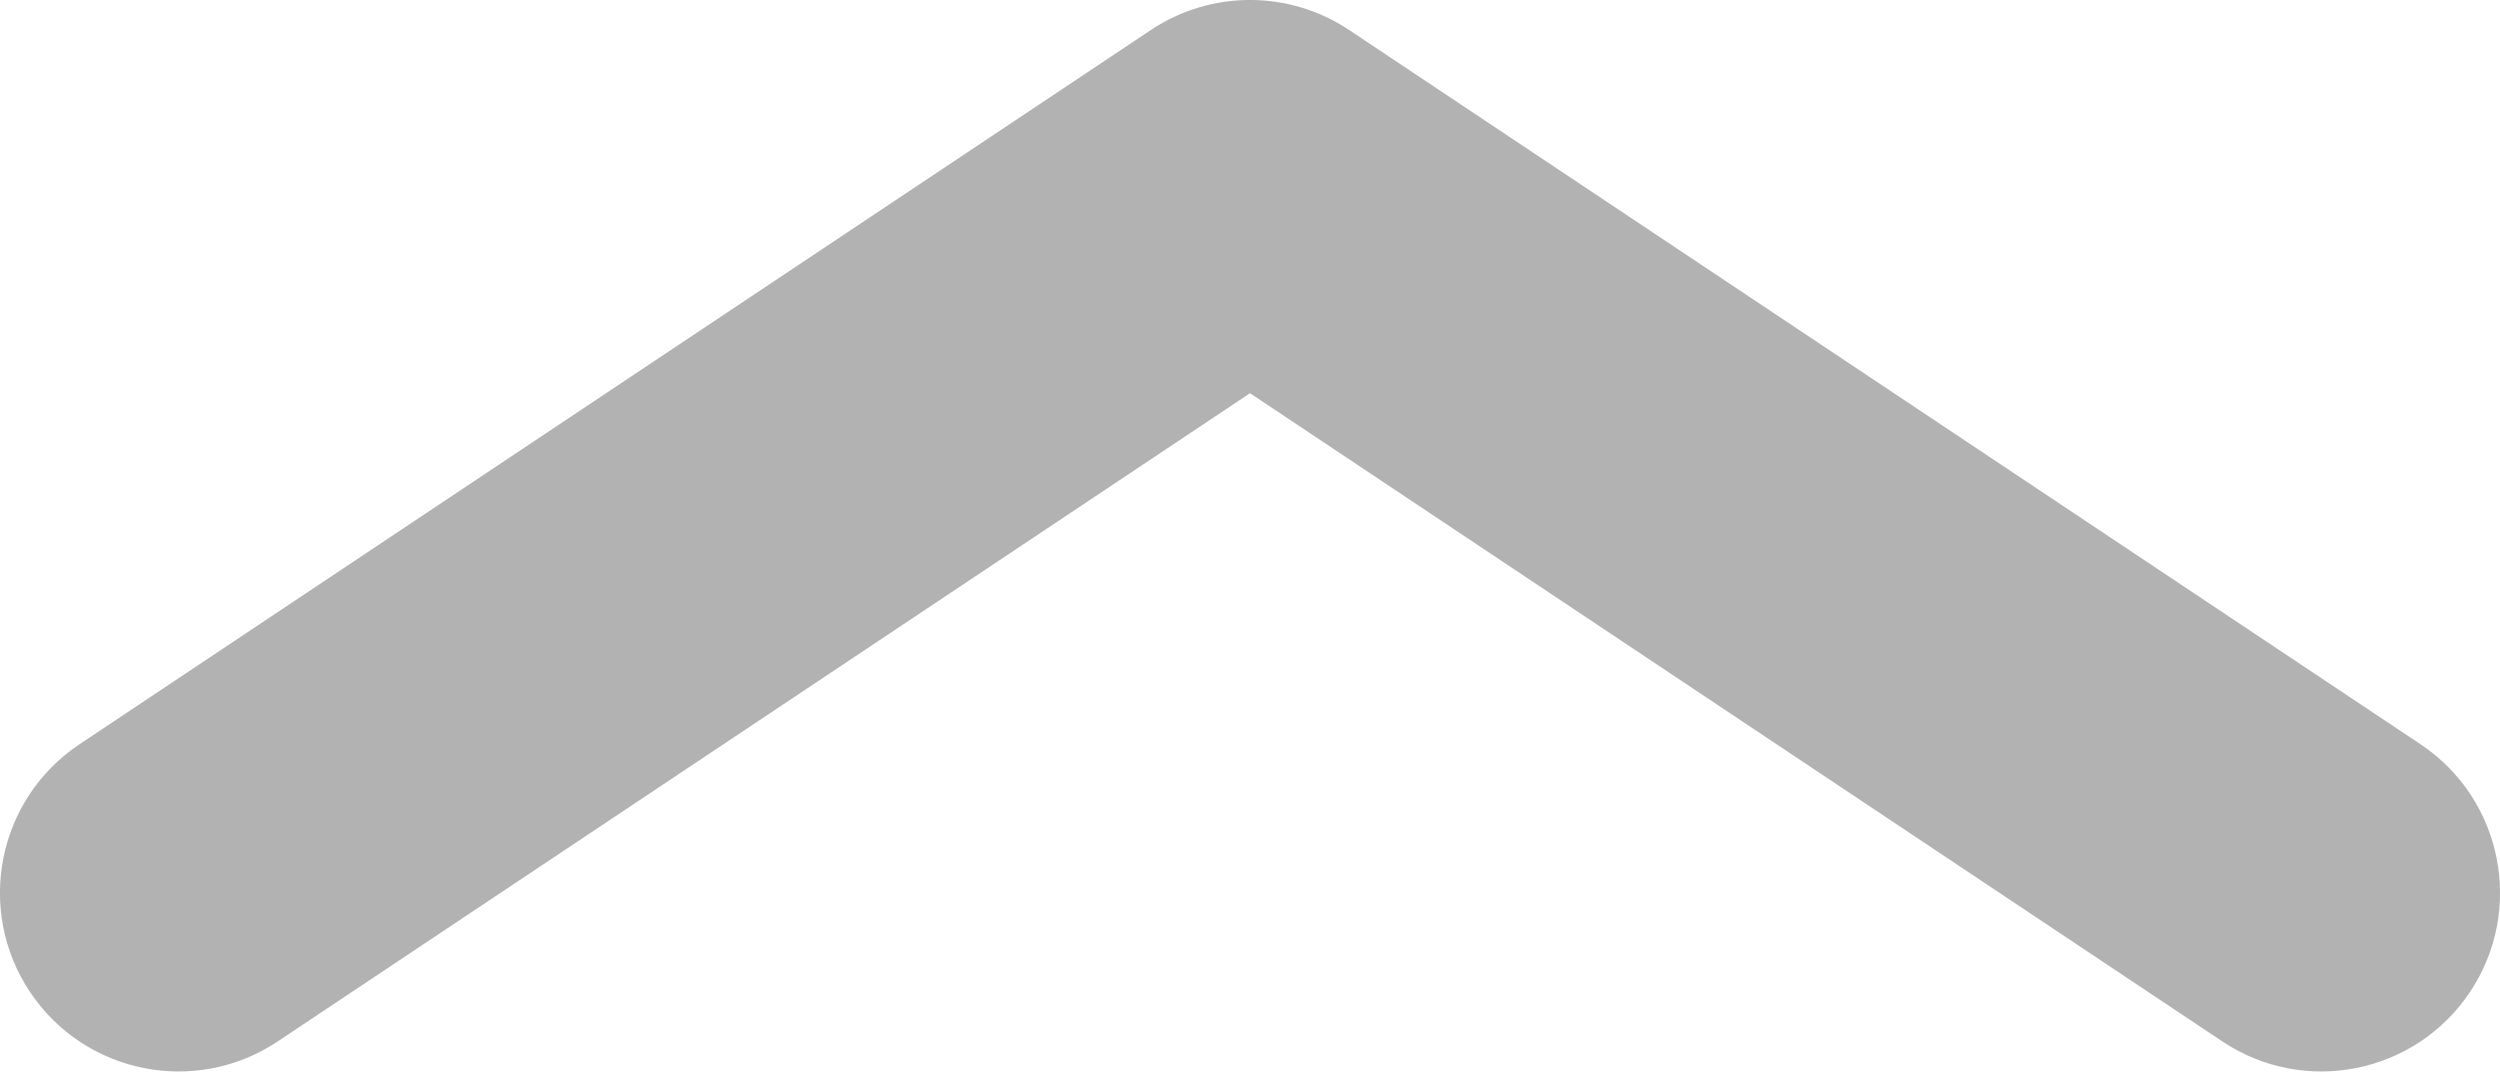
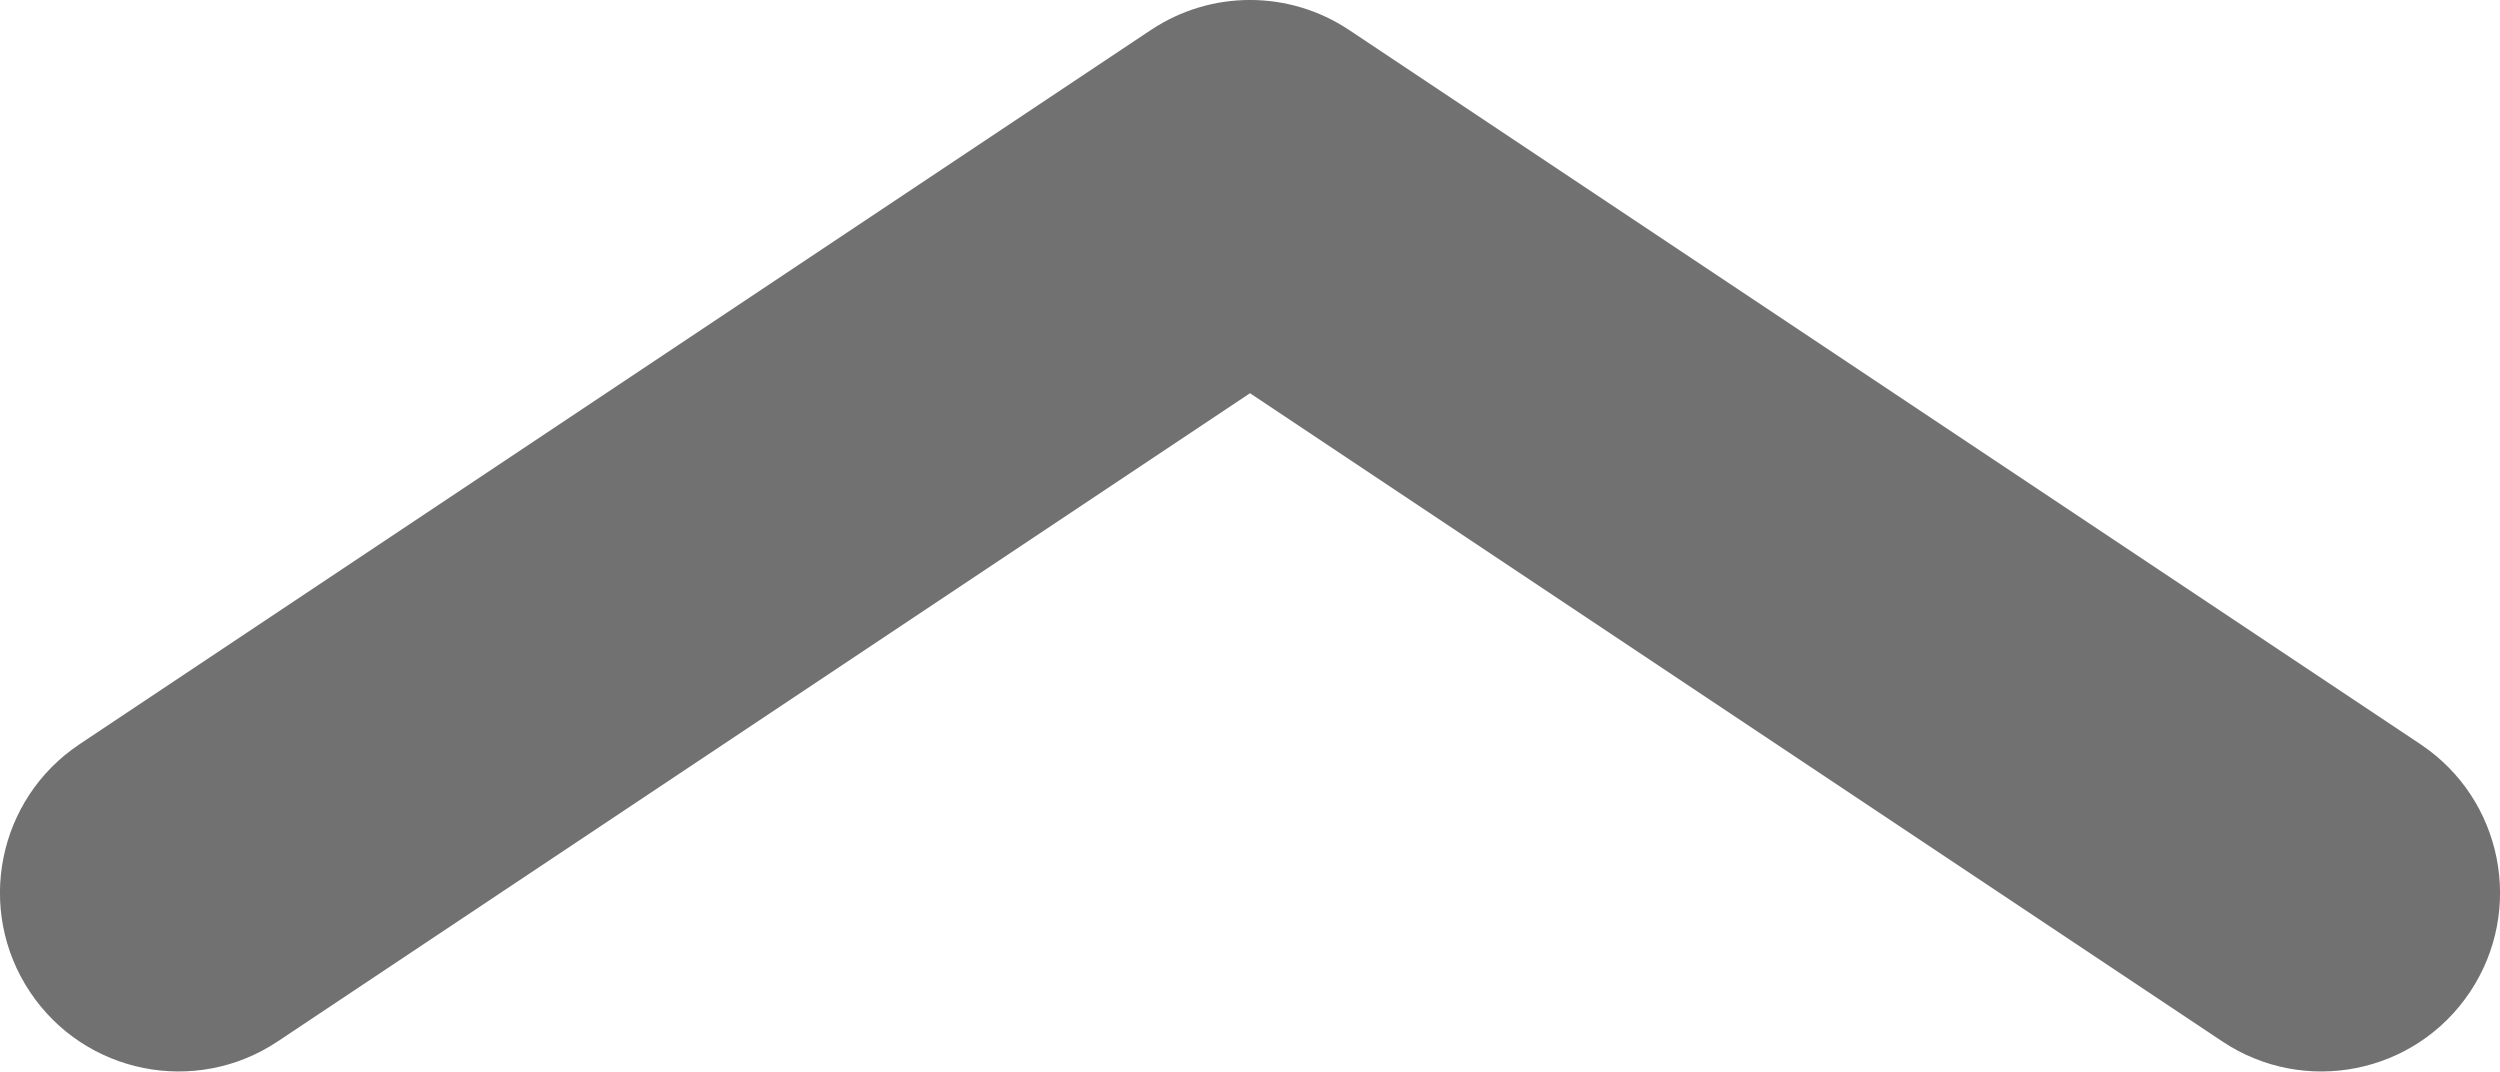
<svg xmlns="http://www.w3.org/2000/svg" width="14" height="6" fill="none">
-   <path fill-rule="evenodd" clip-rule="evenodd" d="M6.445.168a1 1 0 0 1 1.11 0l6 4a1 1 0 0 1-1.11 1.664L7 2.202l-5.445 3.63a1 1 0 0 1-1.11-1.664l6-4Z" fill="#B2B2B2" />
+   <path fill-rule="evenodd" clip-rule="evenodd" d="M6.445.168a1 1 0 0 1 1.11 0l6 4a1 1 0 0 1-1.11 1.664L7 2.202l-5.445 3.63a1 1 0 0 1-1.11-1.664l6-4Z" fill="#717171" />
</svg>
